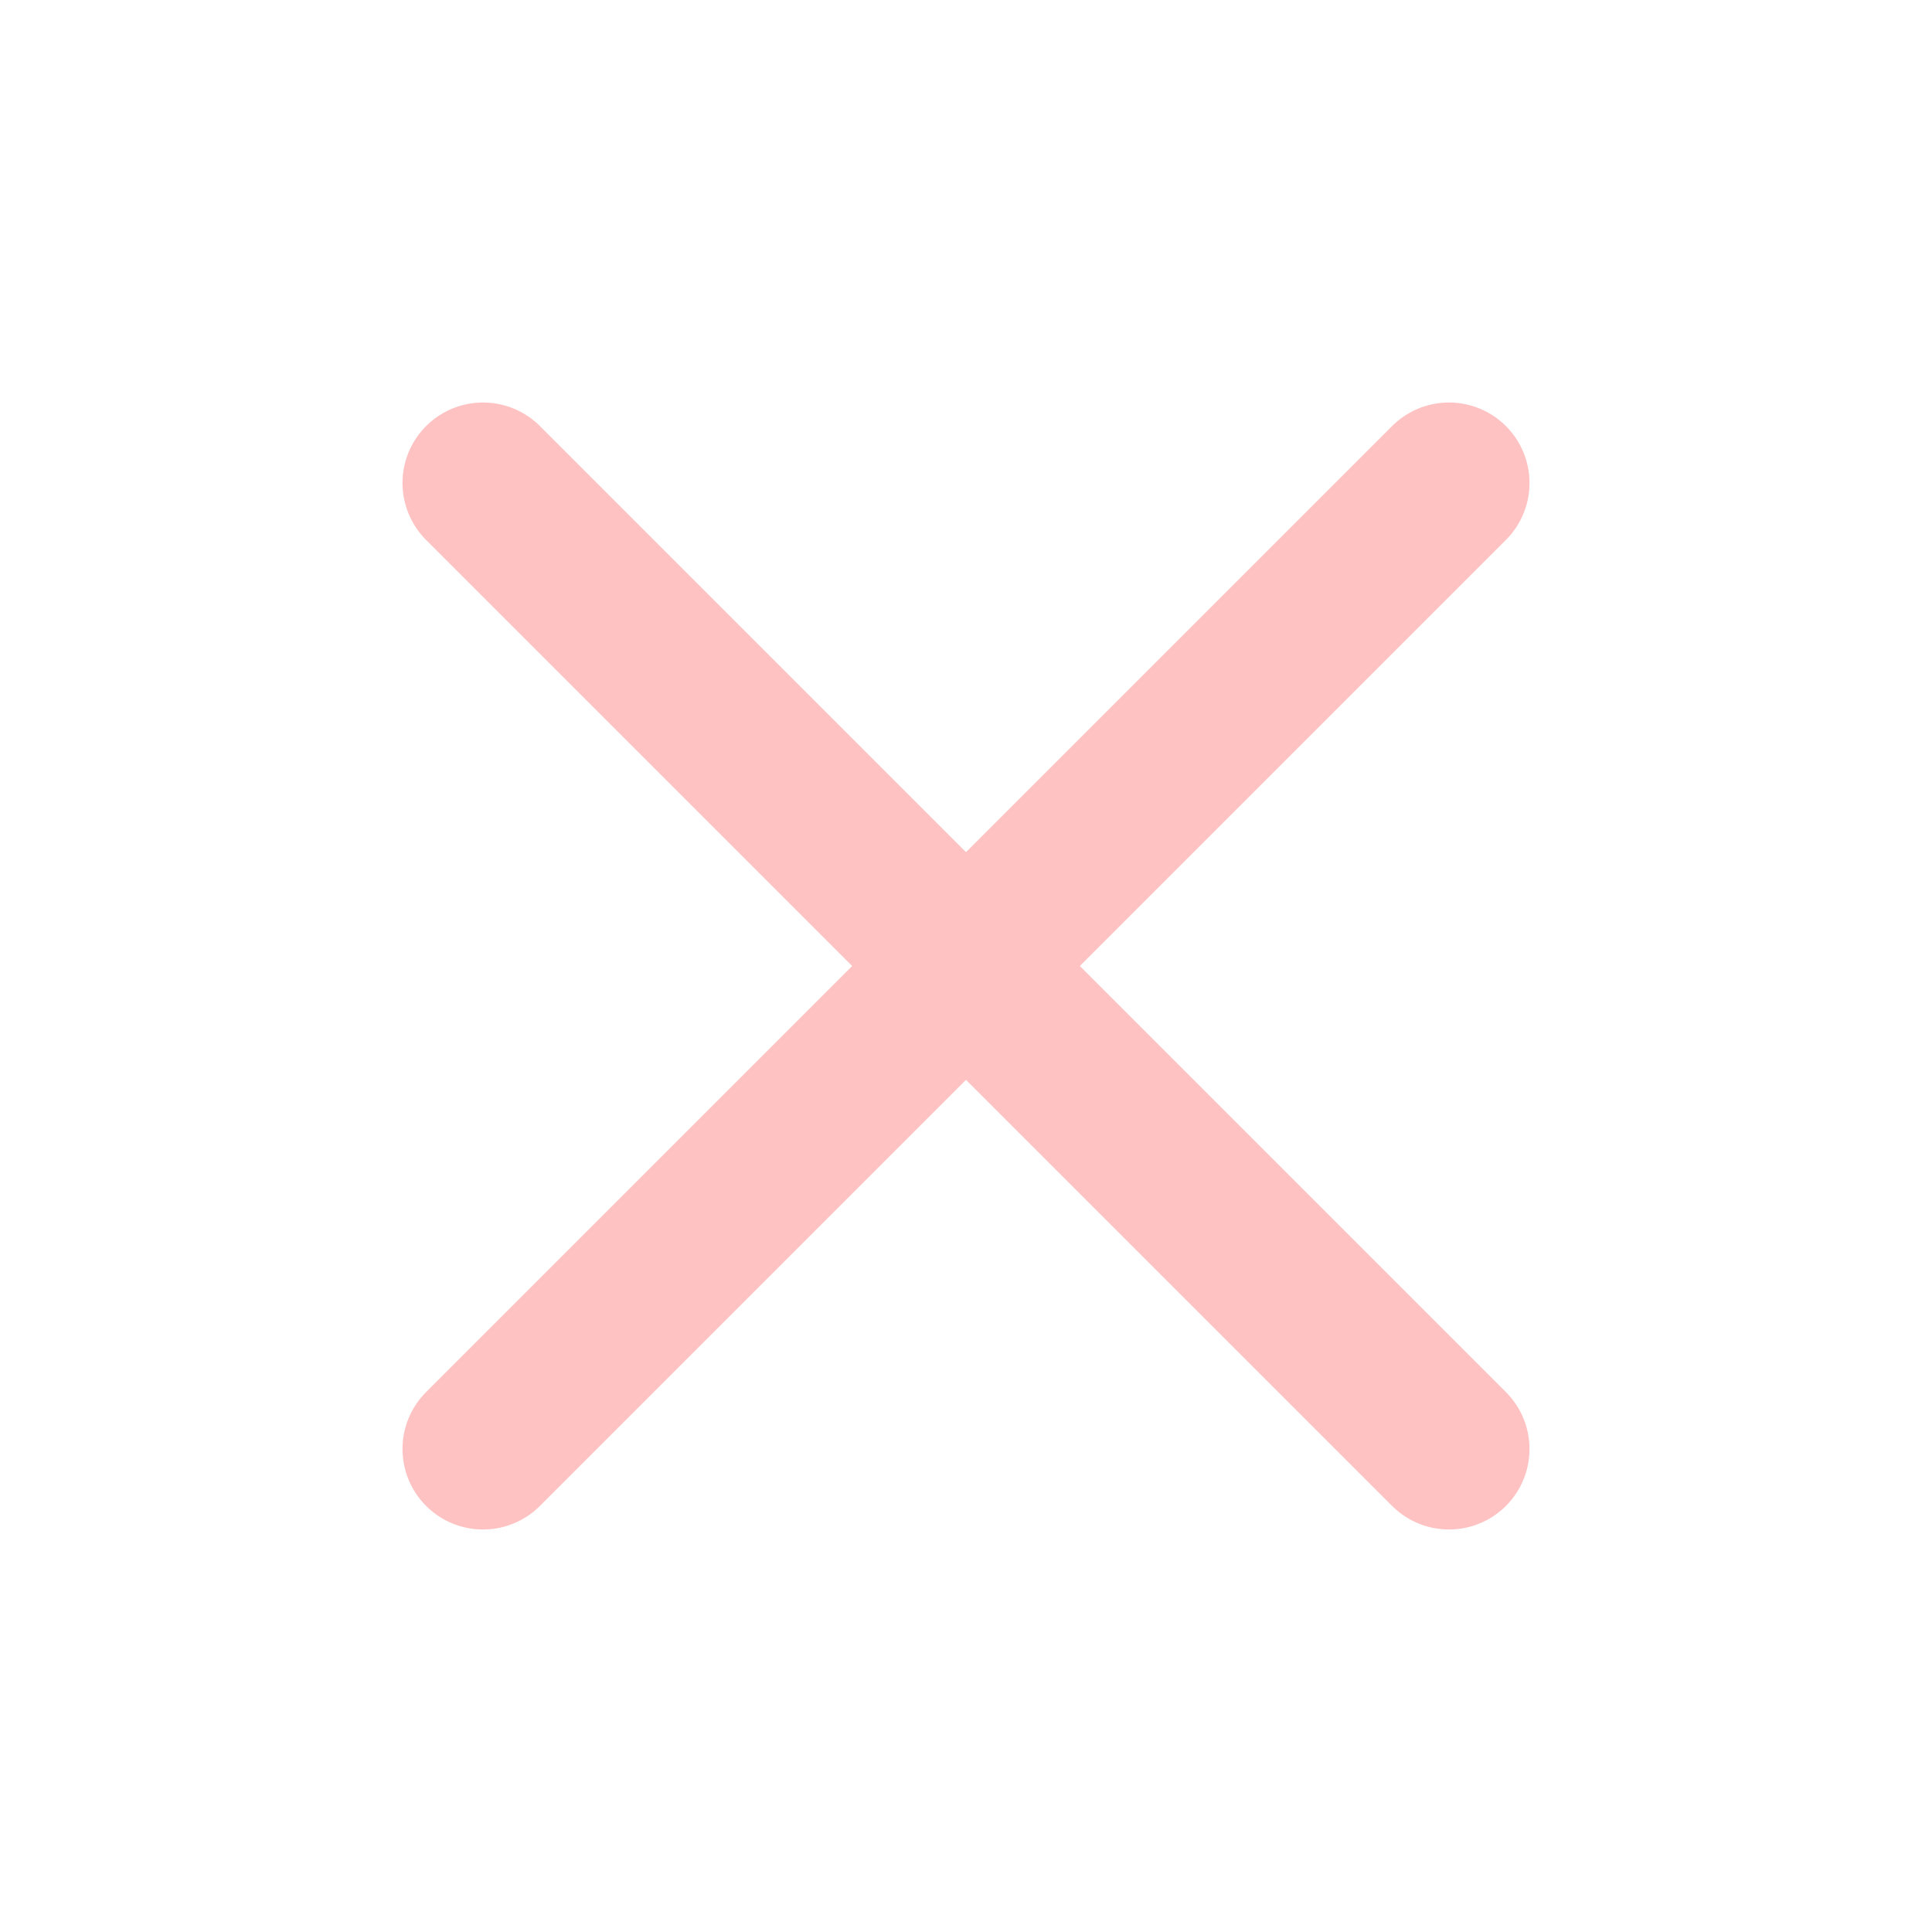
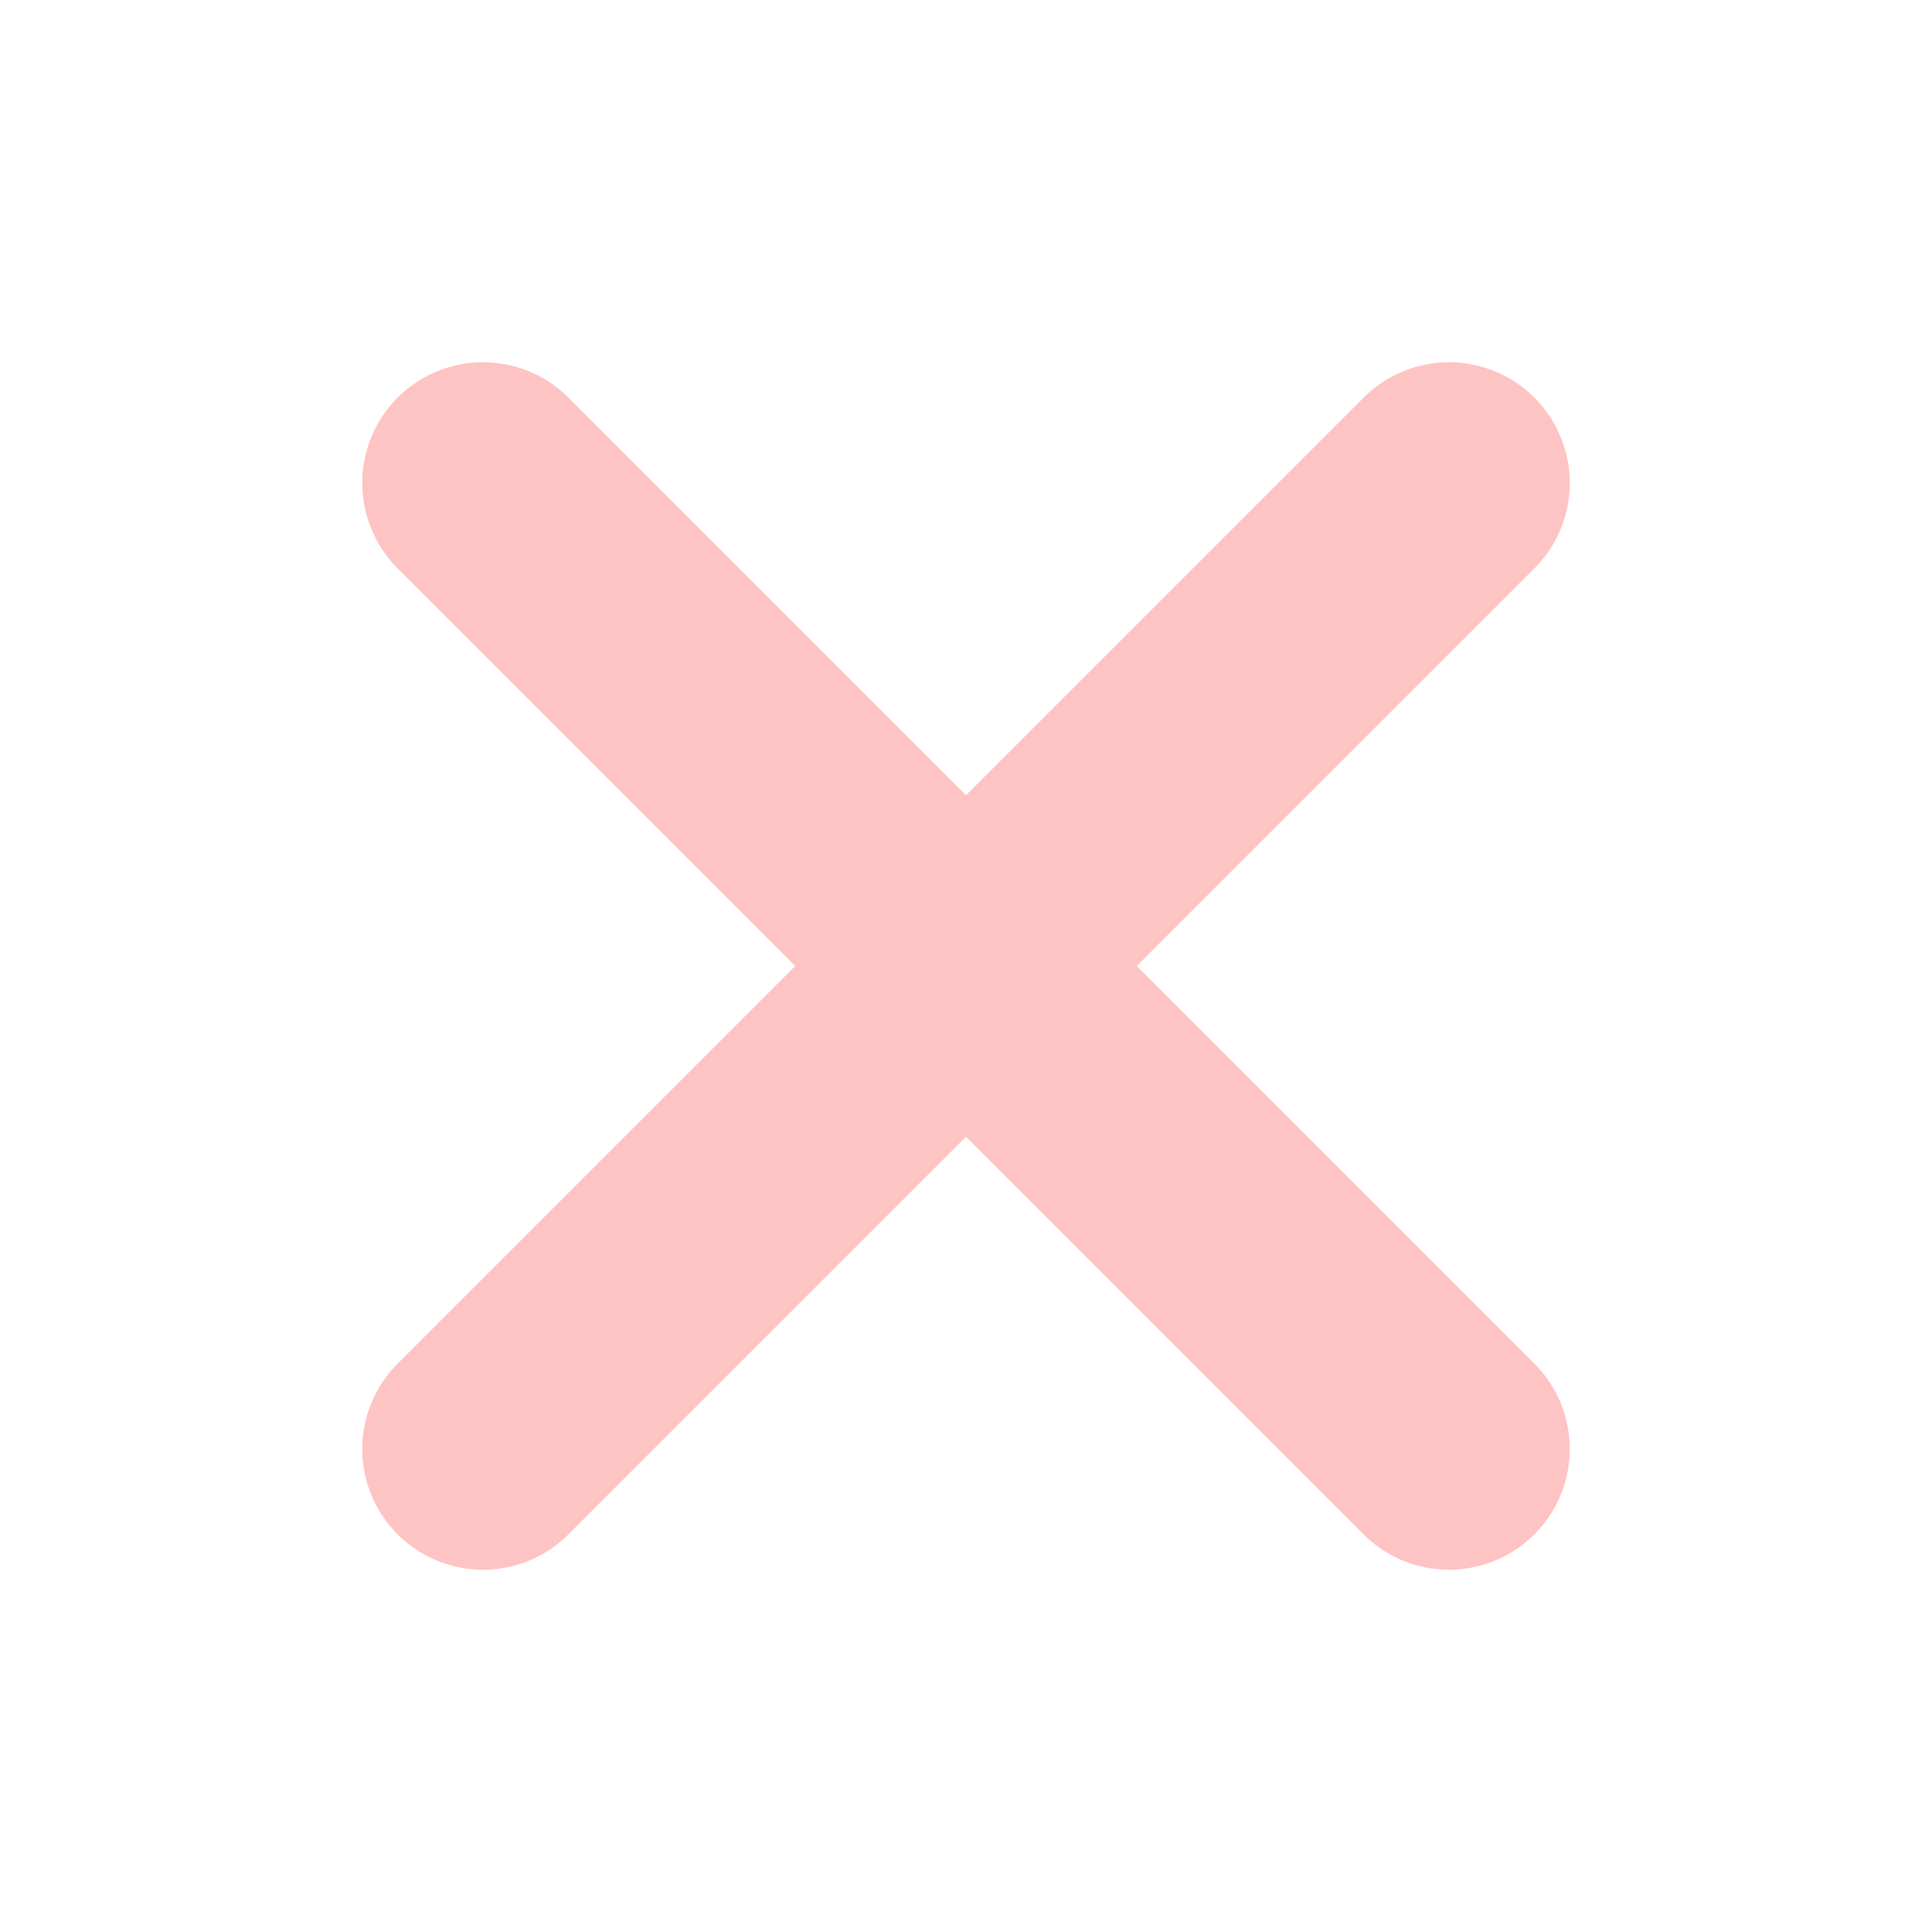
- <svg xmlns="http://www.w3.org/2000/svg" width="24" height="24" viewBox="0 0 24 24" fill="none" stroke="#ffc2c2" stroke-width="2" stroke-linecap="round" stroke-linejoin="round" class="lucide lucide-x-icon lucide-x">
+ <svg xmlns="http://www.w3.org/2000/svg" width="24" height="24" viewBox="0 0 24 24" fill="none" stroke="#fec3c3" stroke-width="3" stroke-linecap="round" stroke-linejoin="round" class="lucide lucide-x-icon lucide-x">
  <path d="M18 6 6 18" />
  <path d="m6 6 12 12" />
</svg>
